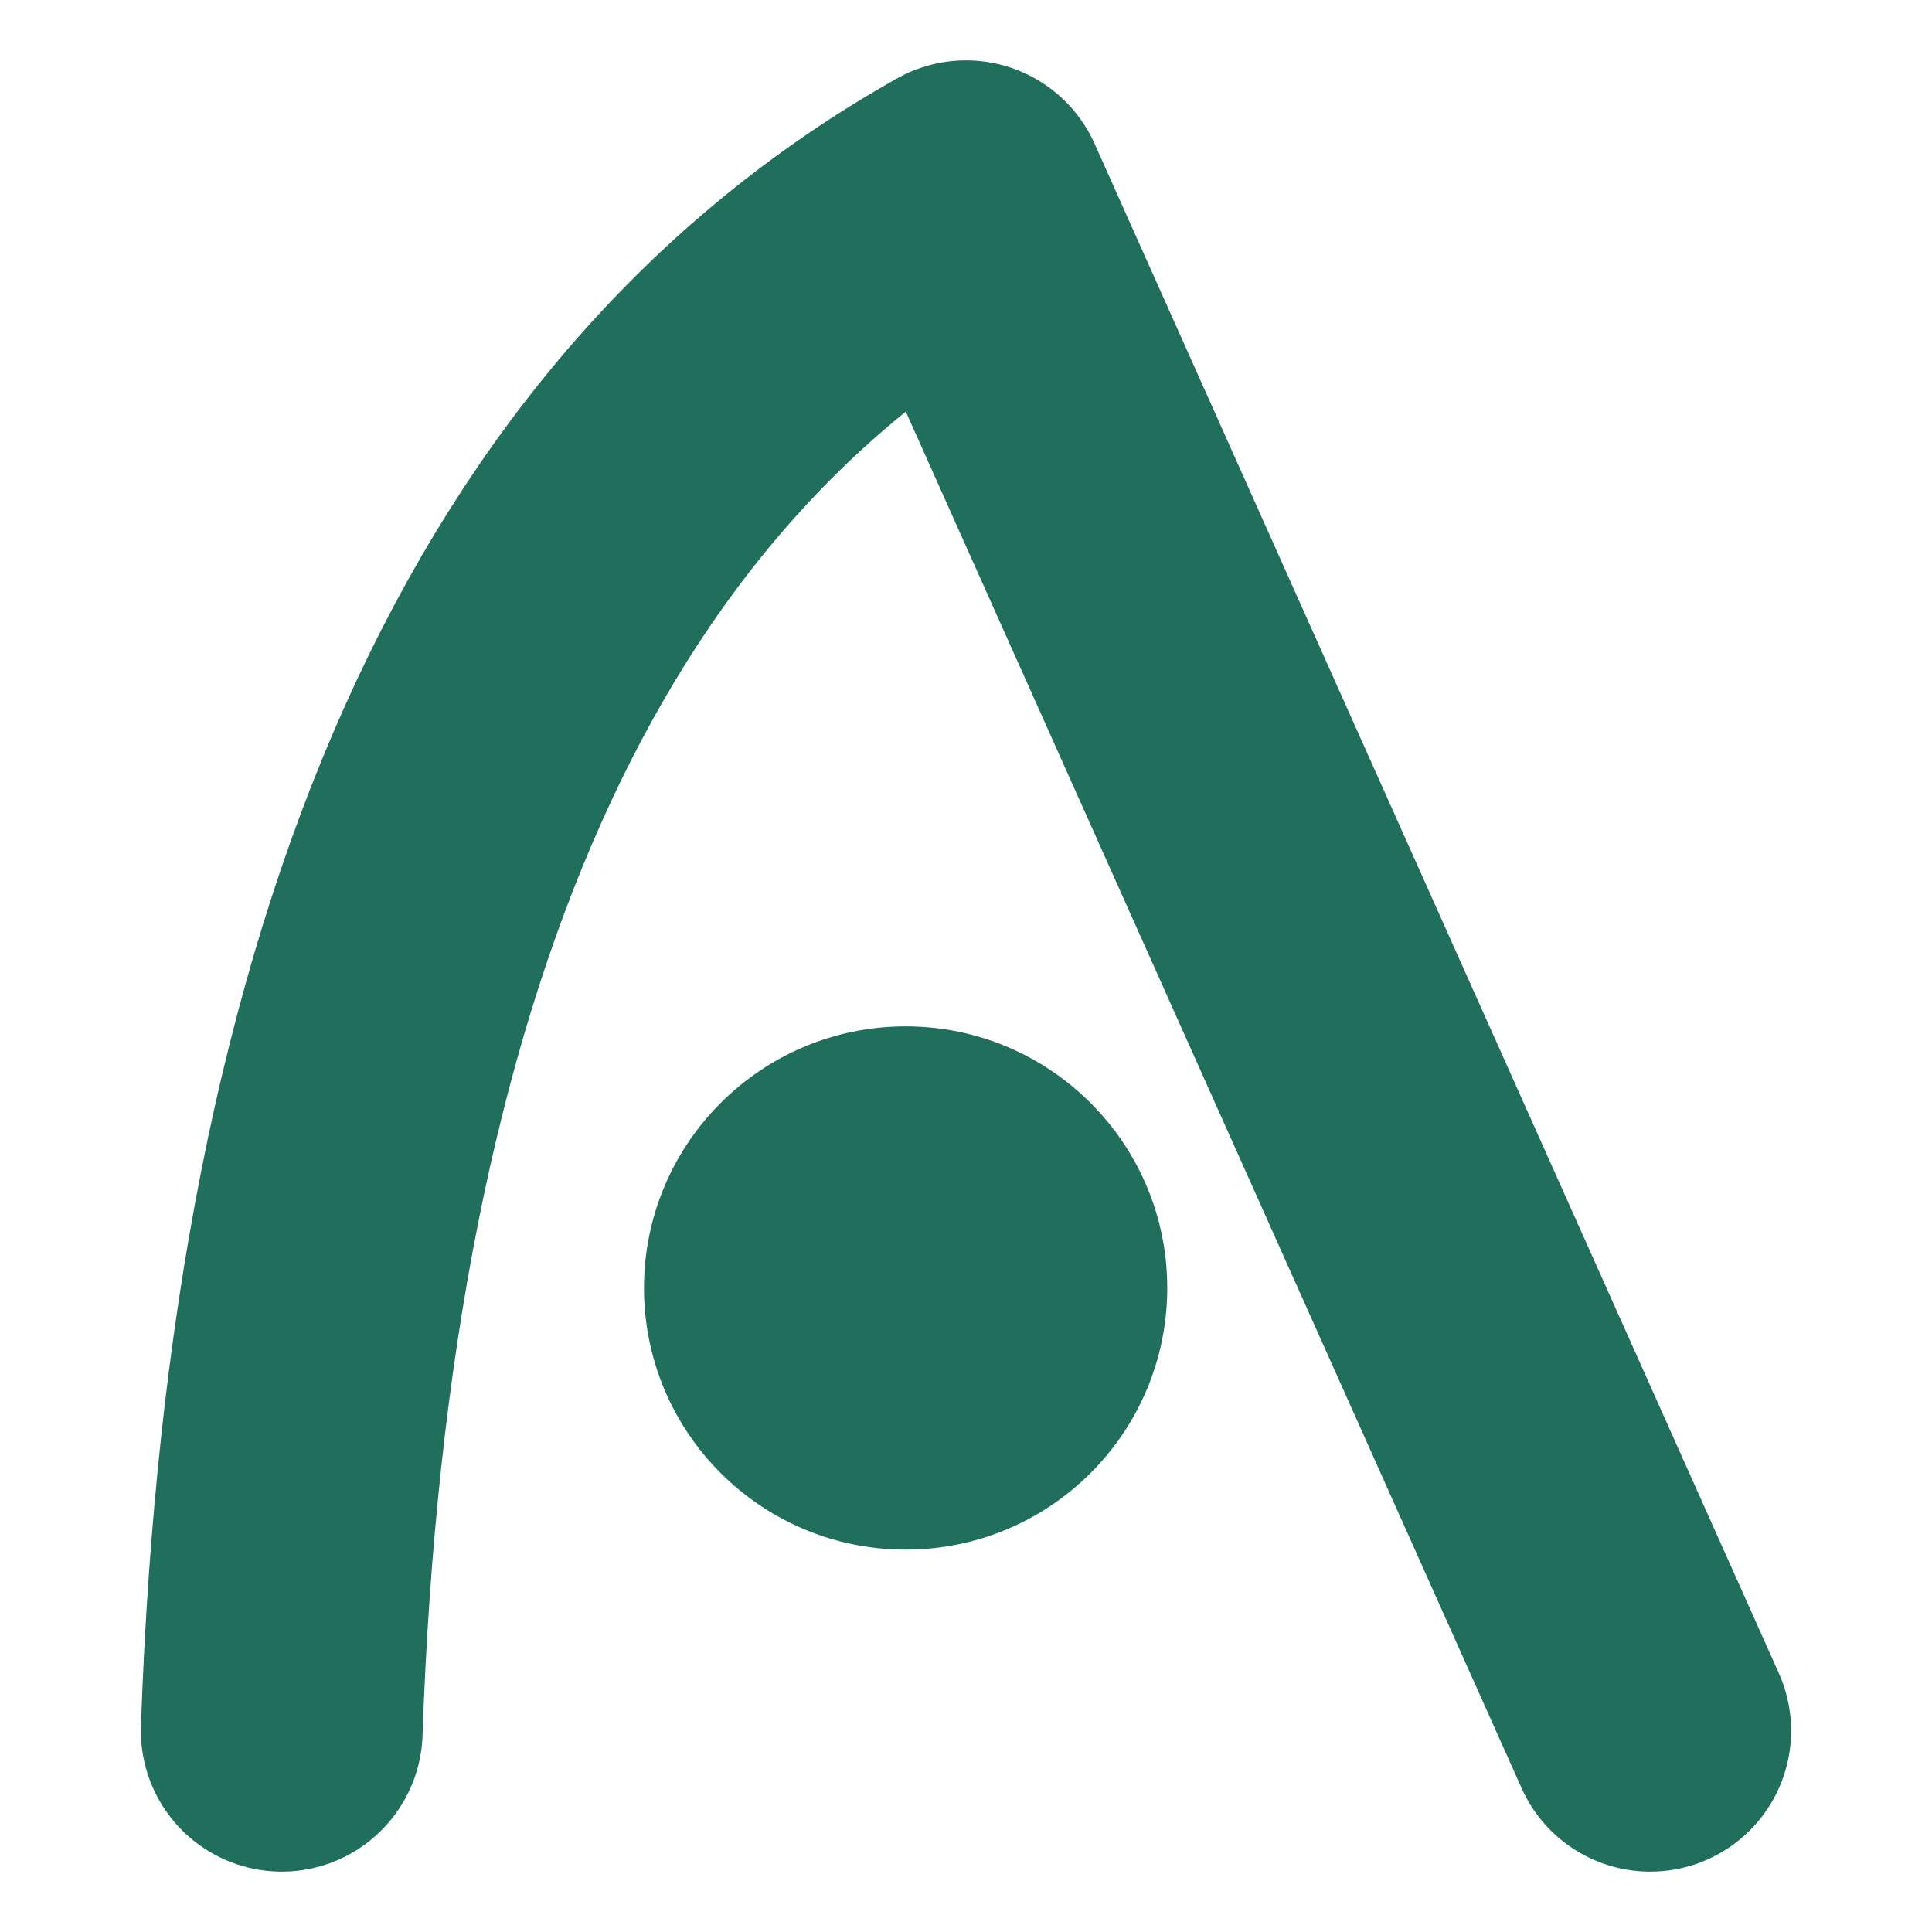
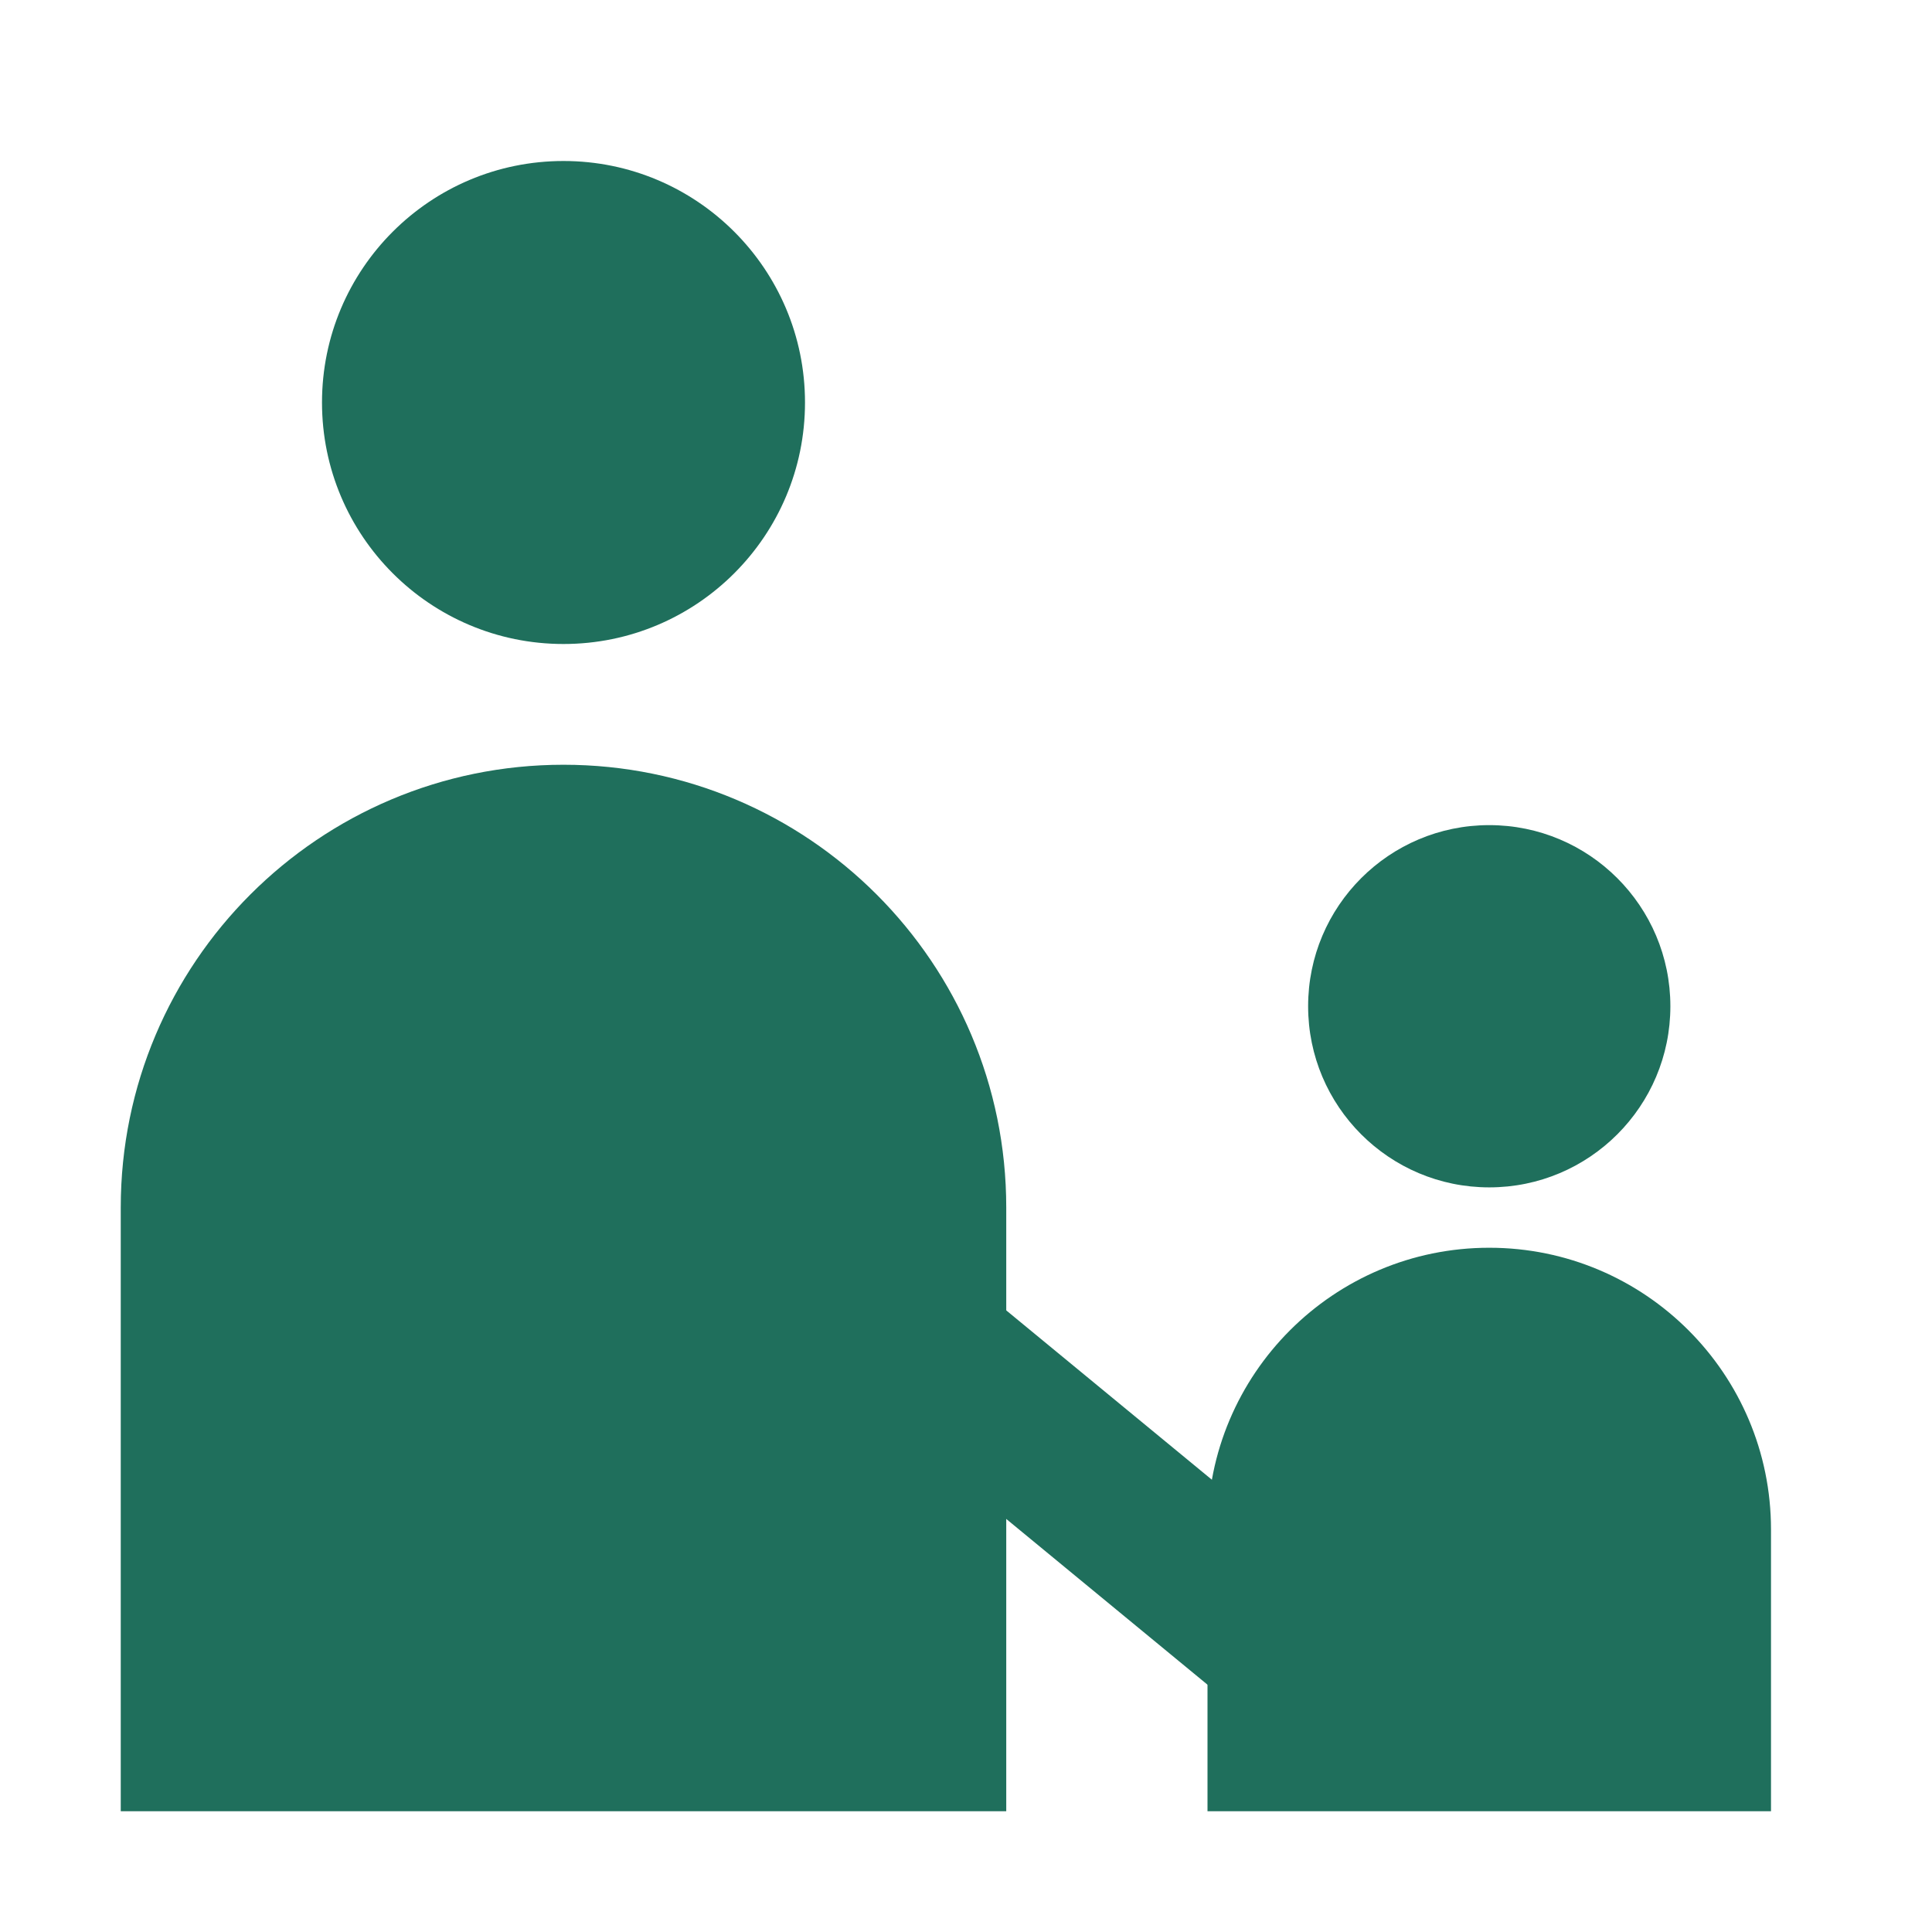
- <svg xmlns="http://www.w3.org/2000/svg" viewBox="0 0 48 48" fill="none">
-   <path d="M7 43Q8 14 24 5L41 43" stroke="#1F6F5C" stroke-width="7" stroke-linecap="round" stroke-linejoin="round" />
-   <circle cx="22.5" cy="32" r="6.5" fill="#1F6F5C" />
+ <svg xmlns="http://www.w3.org/2000/svg" viewBox="0 0 48 48" fill="#1F6F5C">
+   <circle cx="14" cy="10" r="6" />
+   <path d="M3 45V30A11 11 0 0 1 25 30V45Z" />
+   <circle cx="37" cy="25" r="4.5" />
+   <path d="M30 45V38A7 7 0 0 1 44 38V45Z" />
+   <path d="M23 33.5L31.5 40.5" stroke="#1F6F5C" stroke-width="4" stroke-linecap="round" />
</svg>
